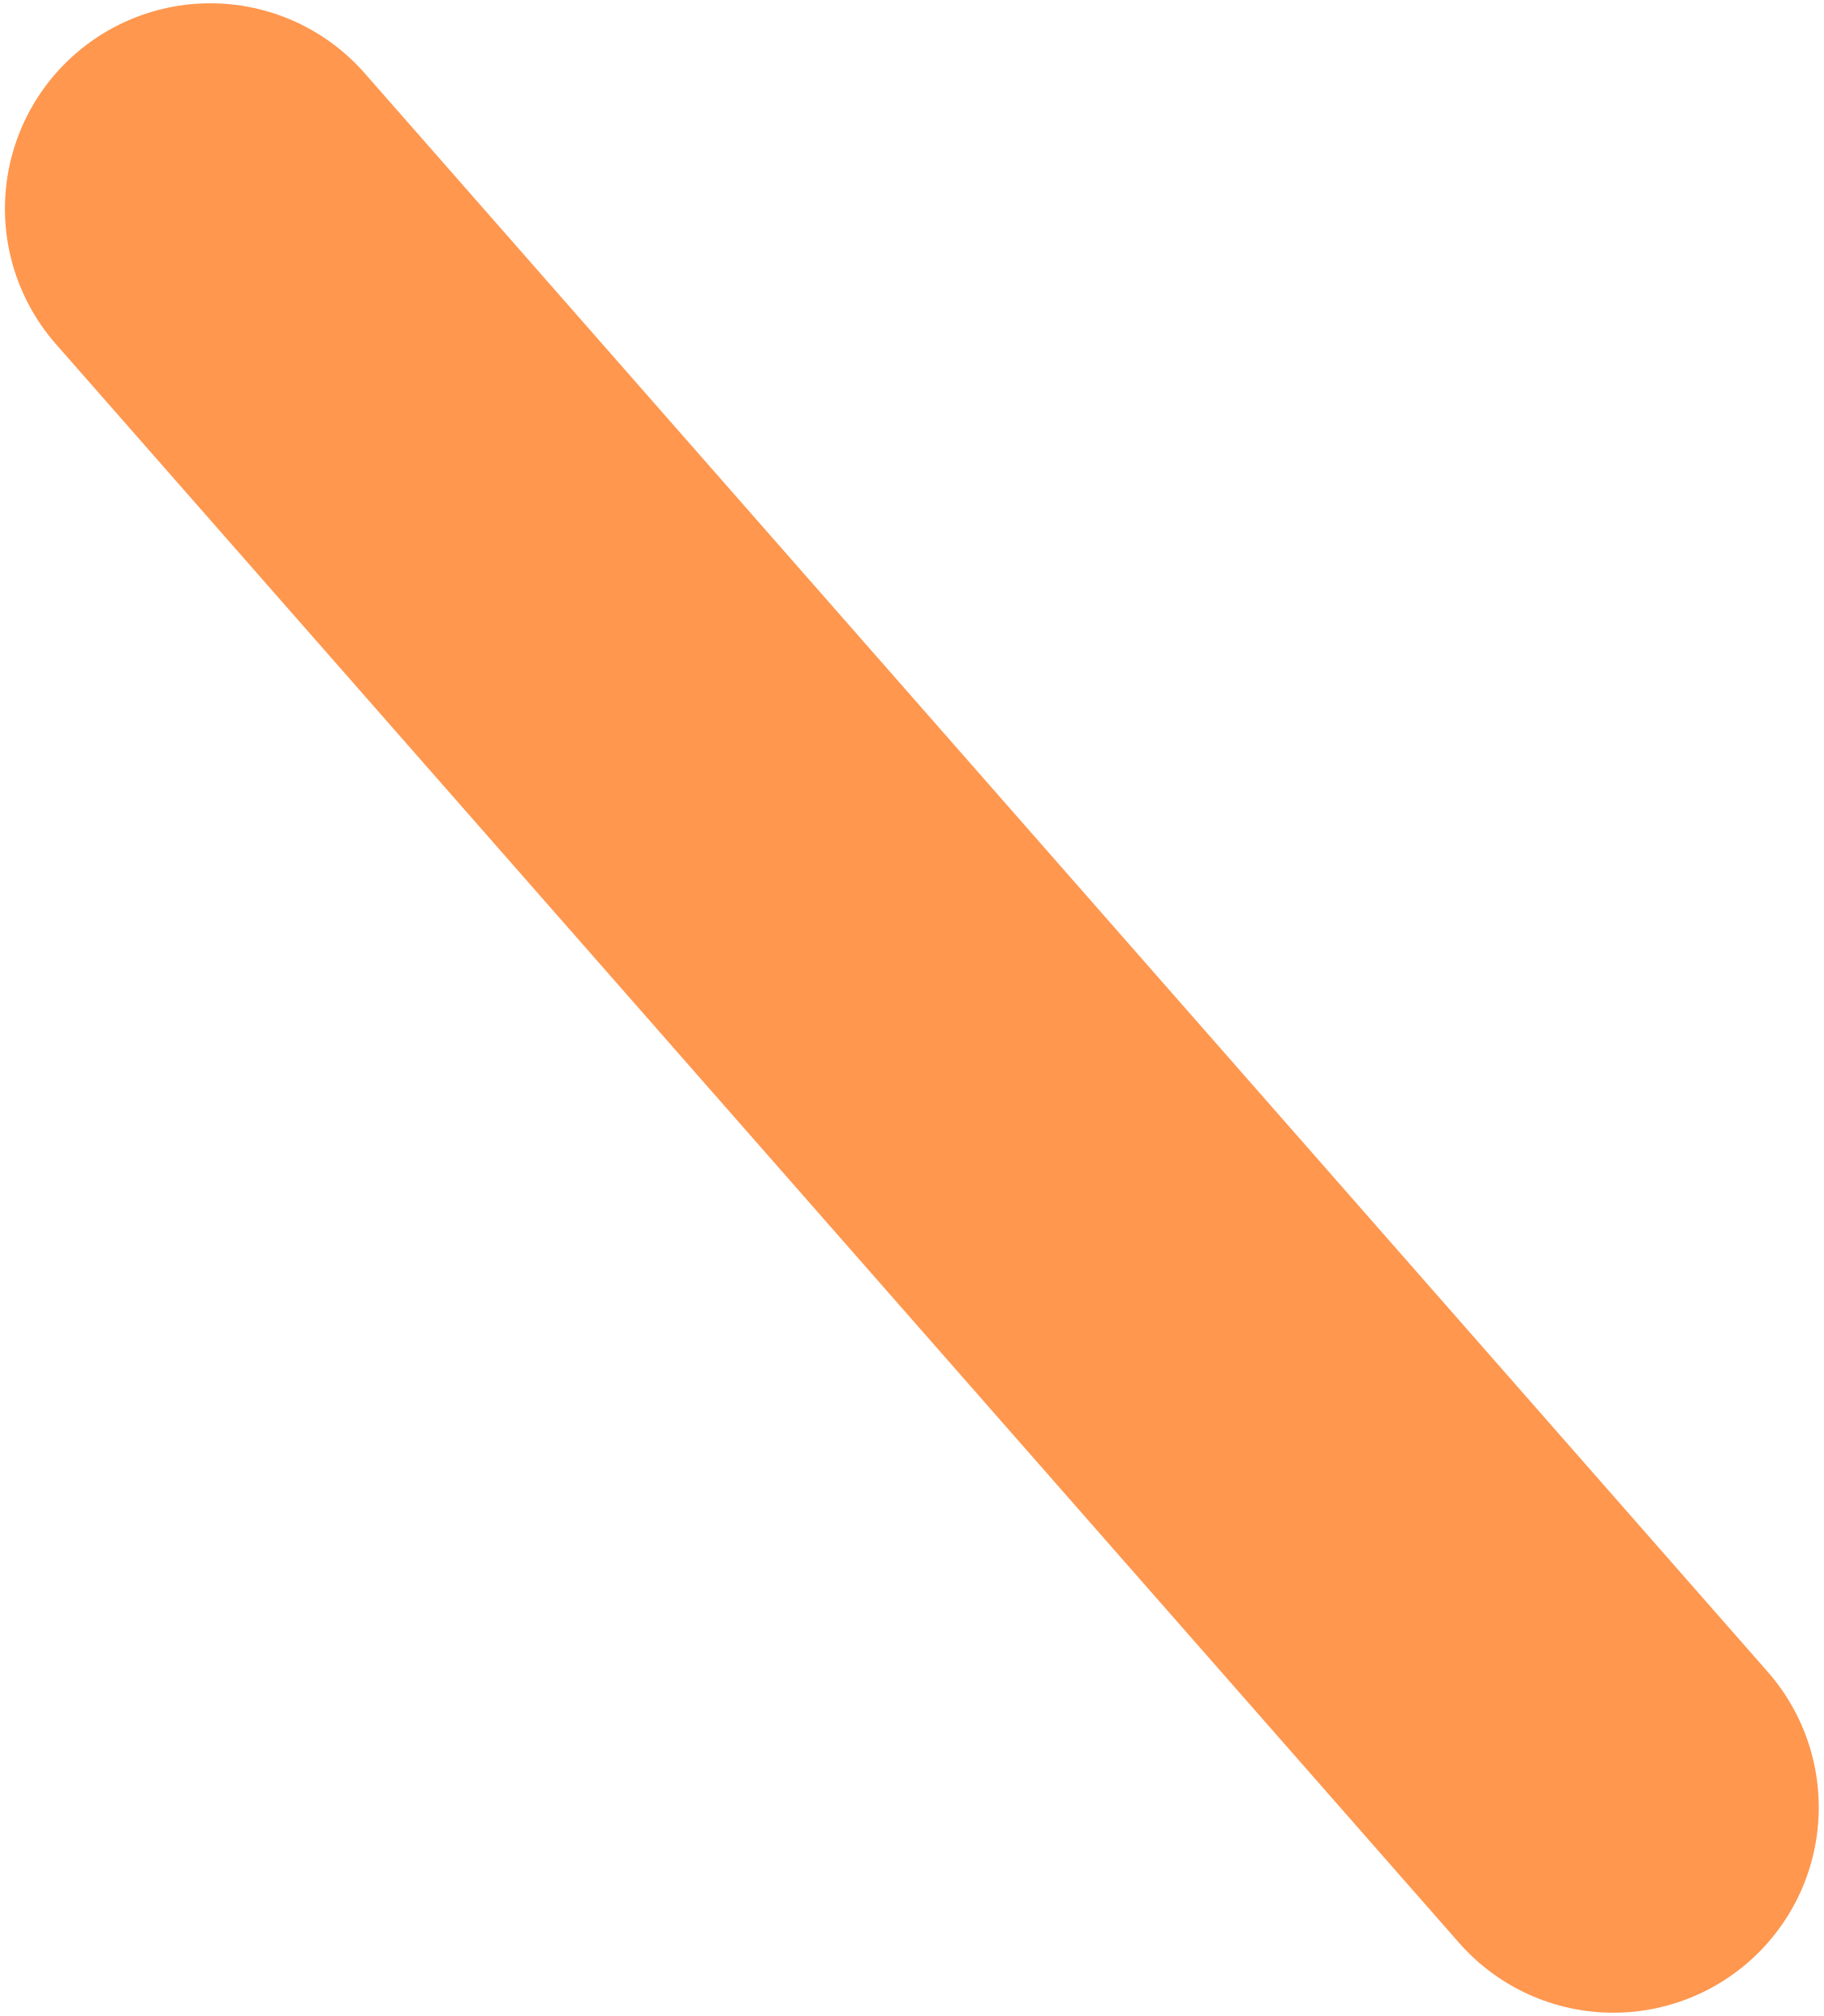
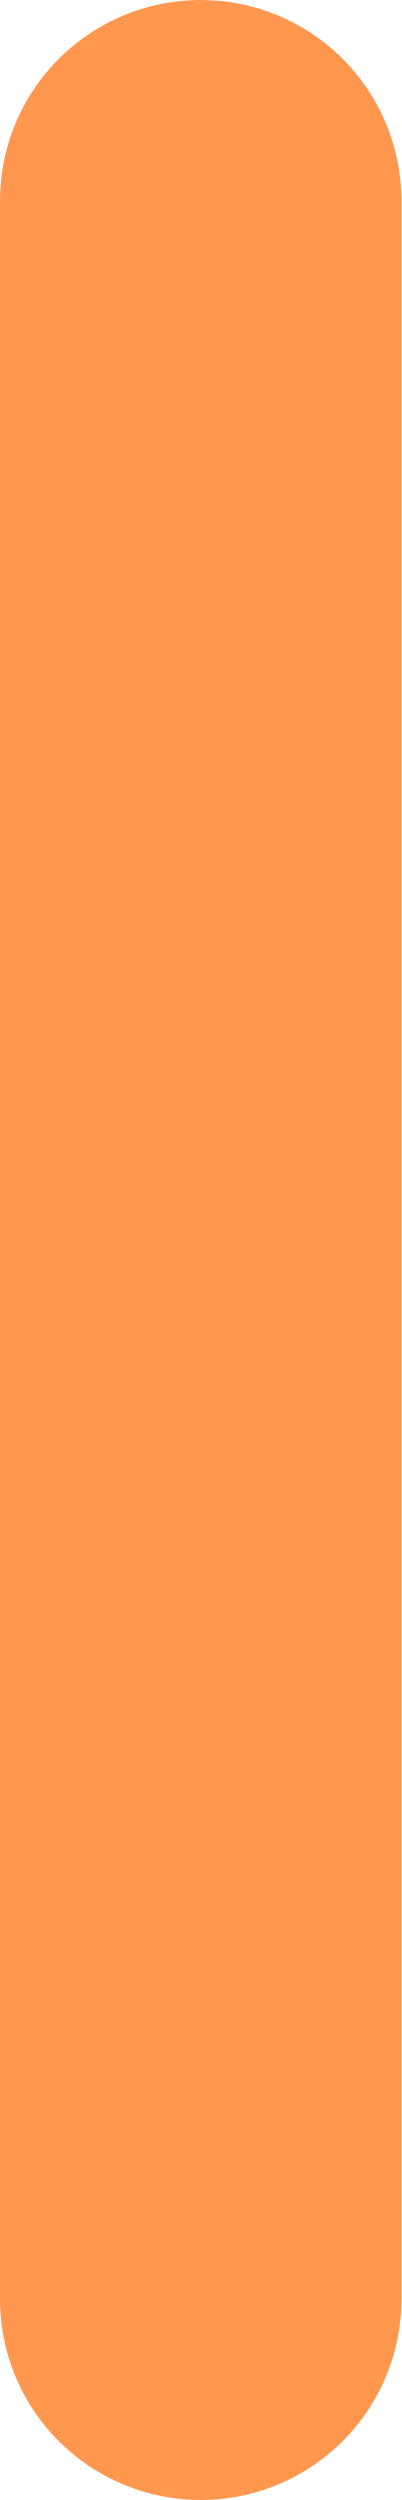
- <svg xmlns="http://www.w3.org/2000/svg" version="1.1" id="Layer_1" x="0px" y="0px" viewBox="0 0 111 122.7" enable-background="new 0 0 111 122.7" xml:space="preserve">
-   <line fill="none" stroke="#FF974F" stroke-width="25" stroke-linecap="round" stroke-miterlimit="10" x1="12.8" y1="12.7" x2="98.2" y2="110" />
+ <svg xmlns="http://www.w3.org/2000/svg" version="1.1" id="Layer_1" x="0px" y="0px" viewBox="0 0 25 155.7" enable-background="new 0 0 25 155.7" xml:space="preserve">
+   <line fill="none" stroke="#FF974F" stroke-width="25" stroke-linecap="round" stroke-miterlimit="10" x1="12.5" y1="12.5" x2="12.5" y2="143.2" />
</svg>
